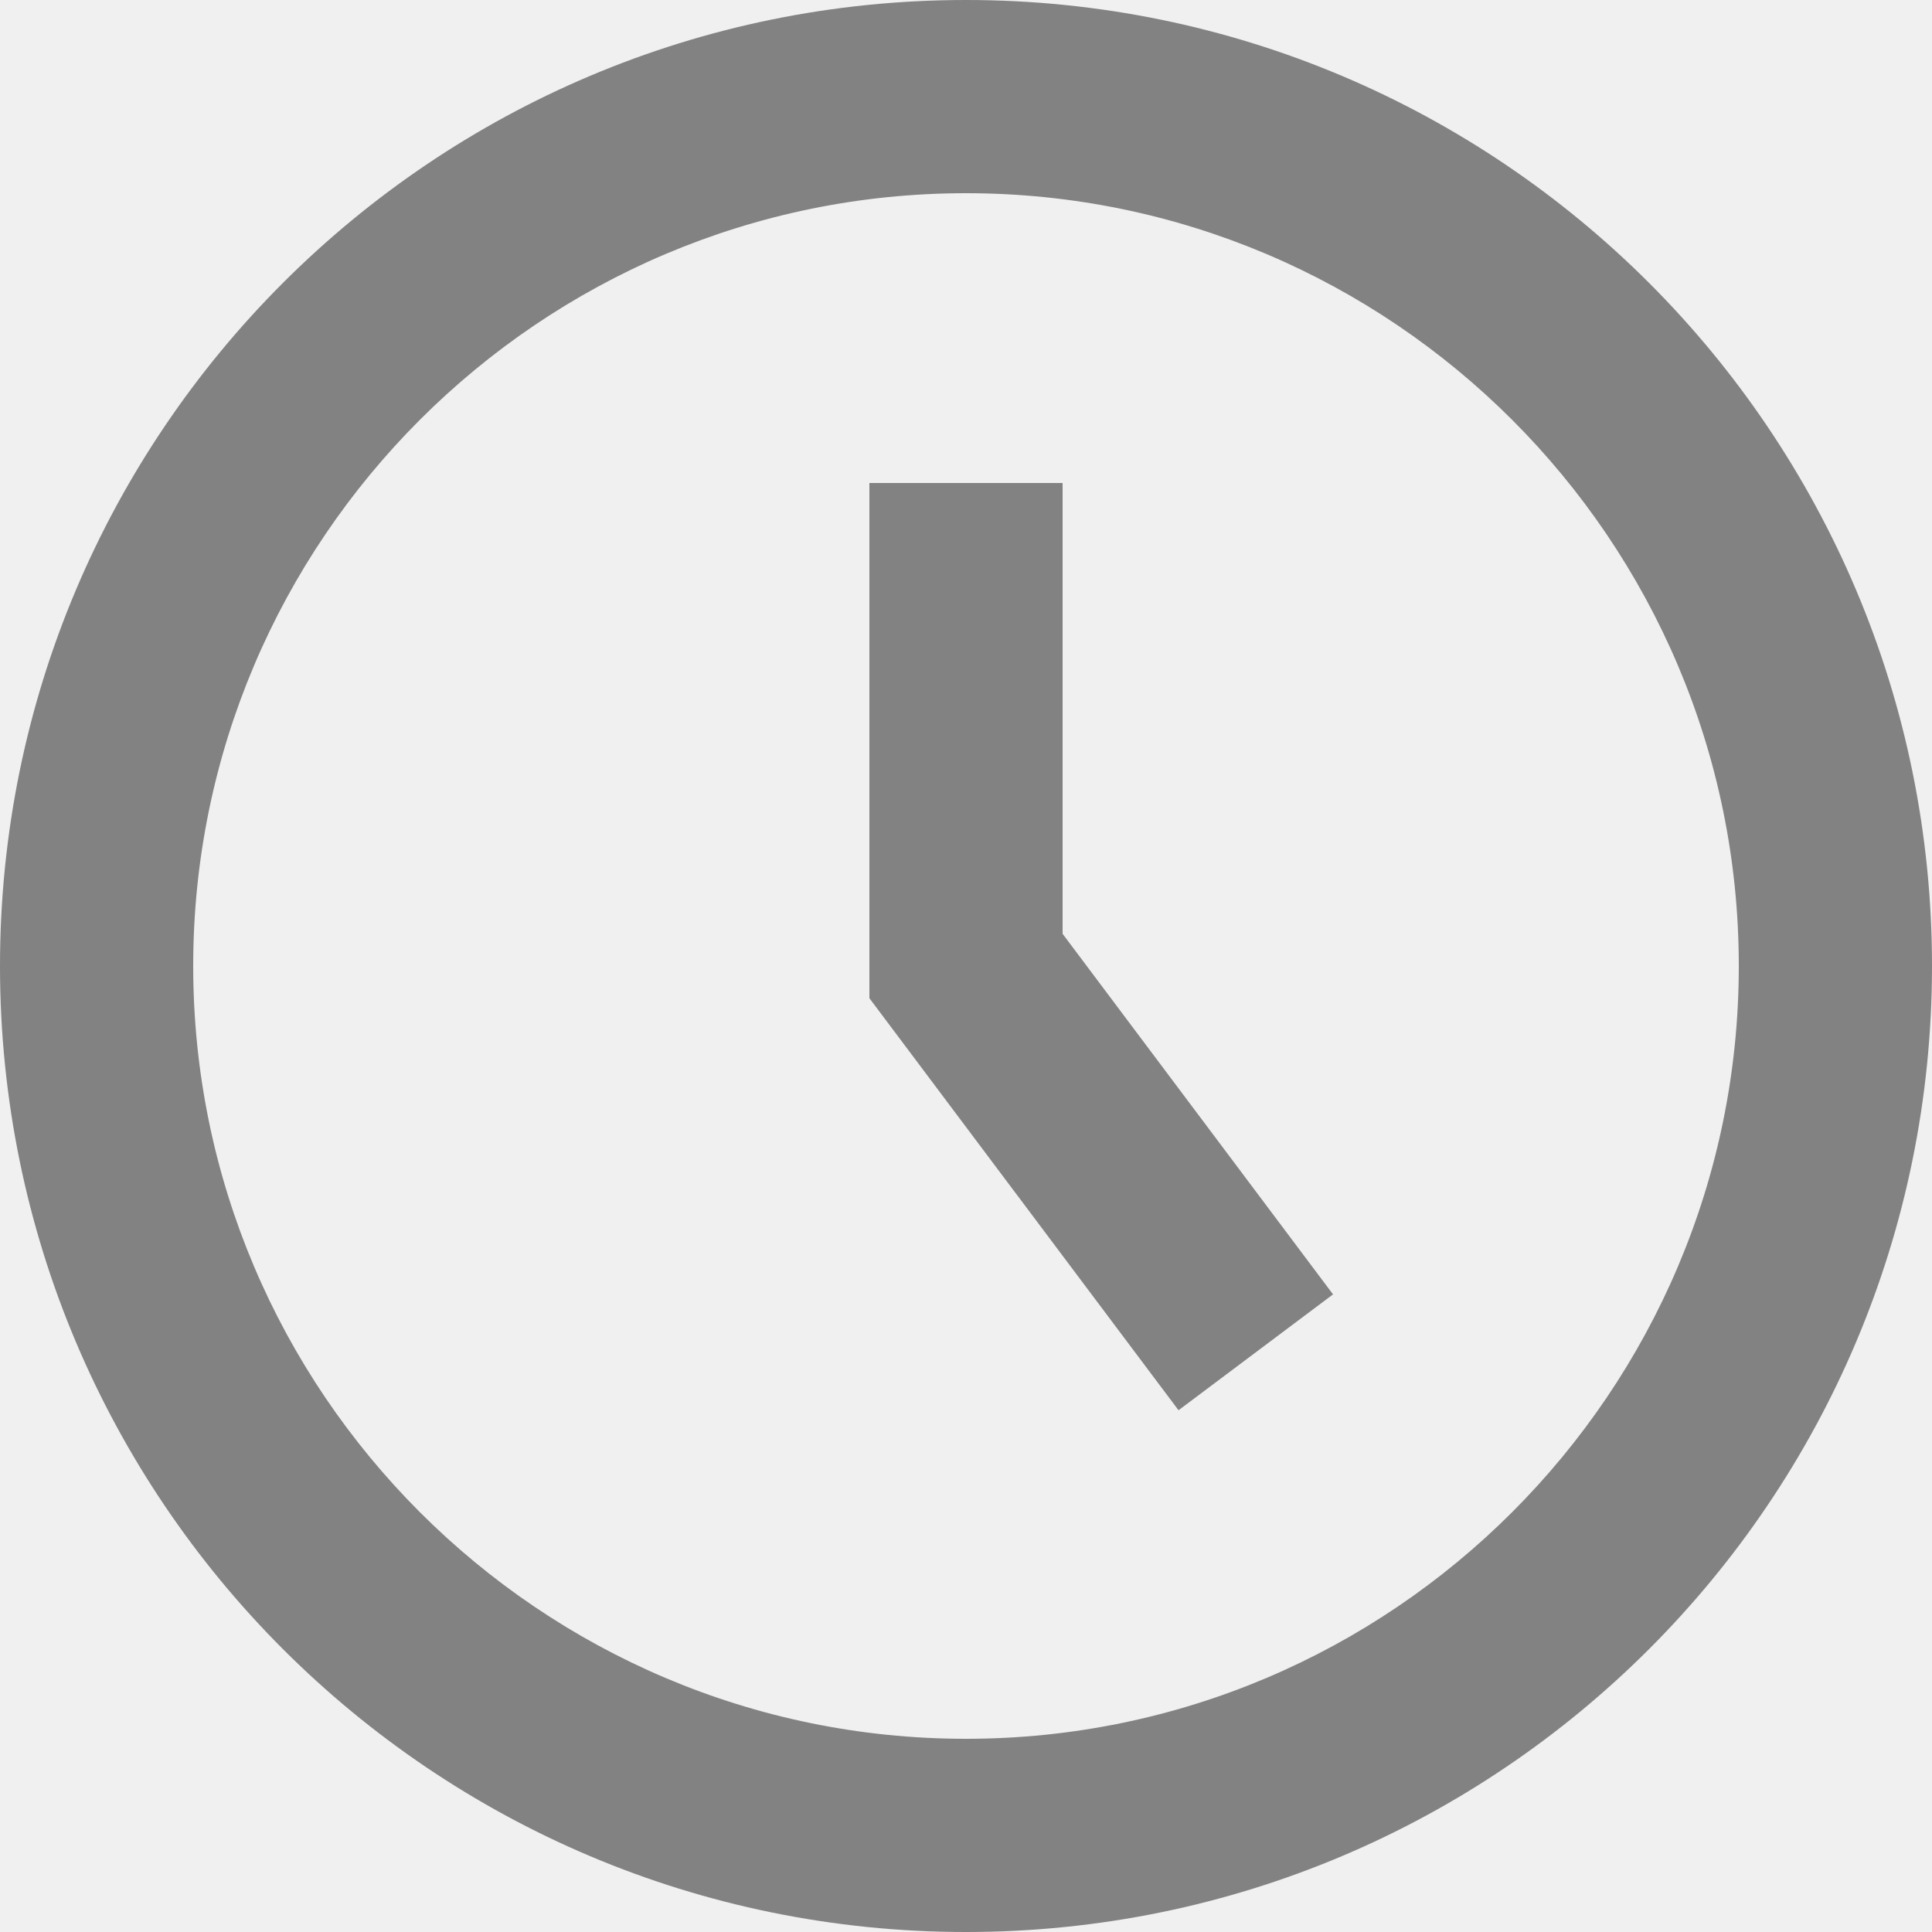
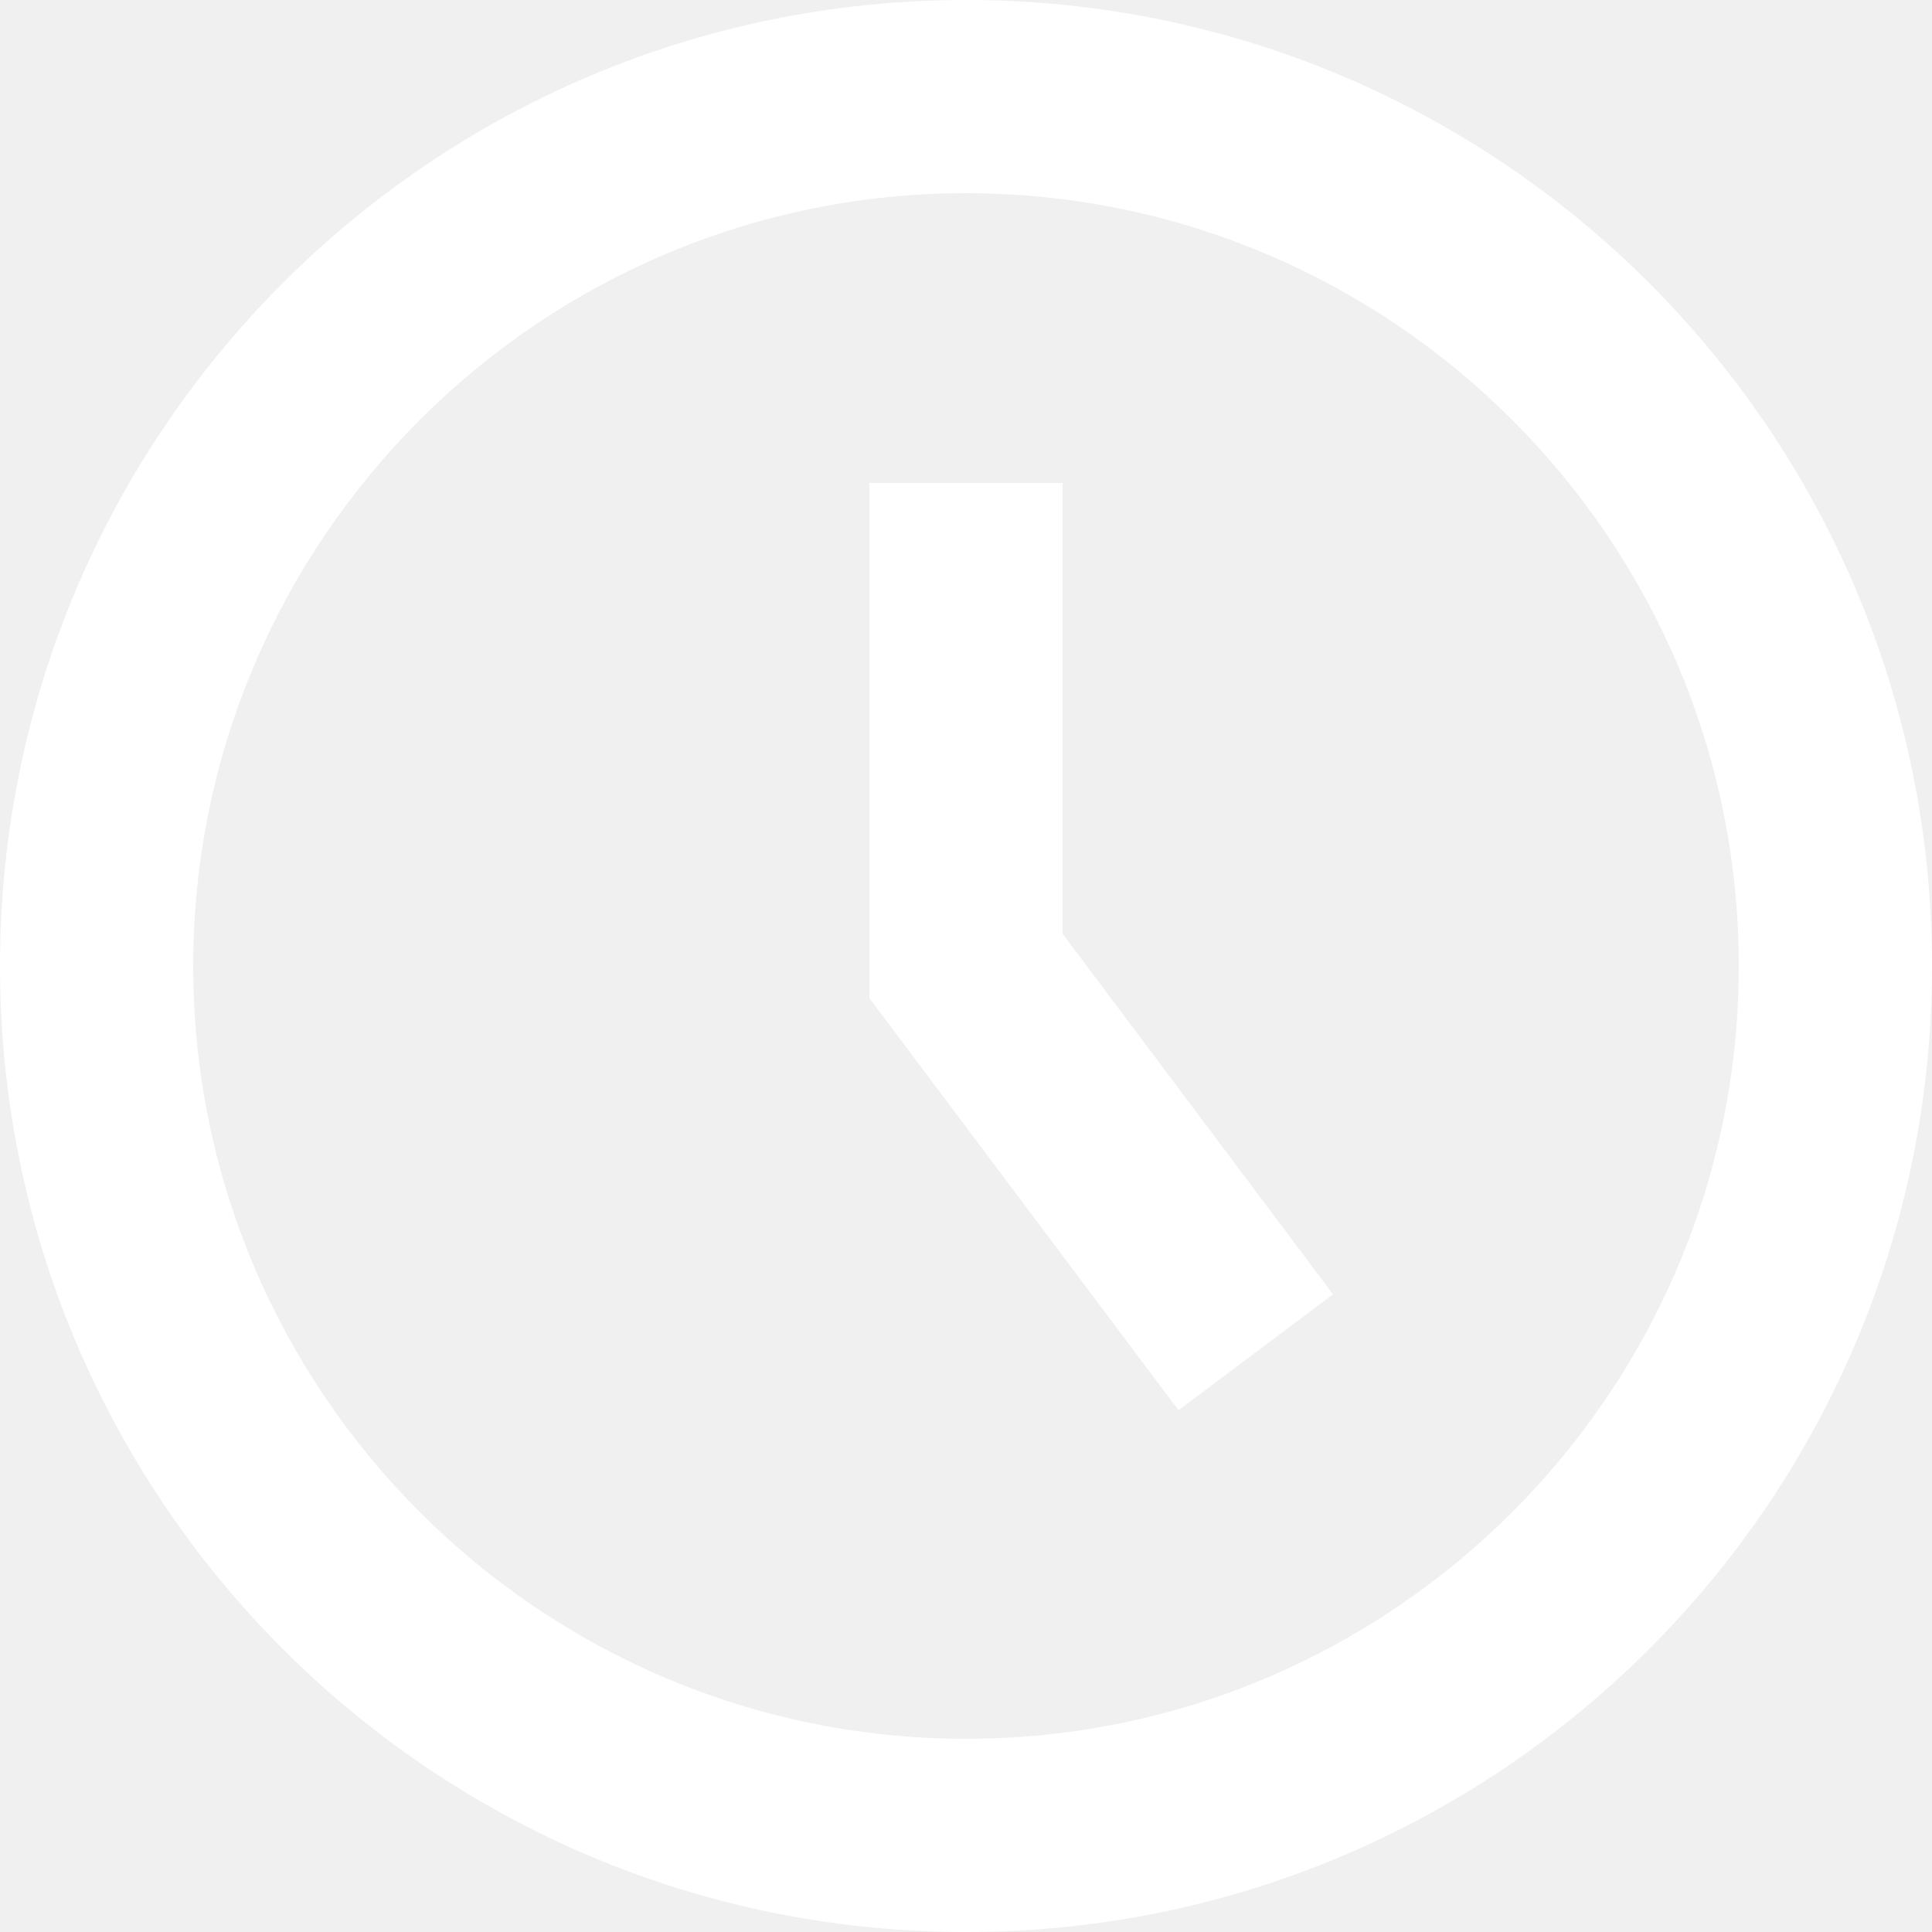
<svg xmlns="http://www.w3.org/2000/svg" width="18" height="18" viewBox="0 0 18 18" fill="none">
-   <path d="M9 1.8C12.969 1.8 16.2 5.031 16.2 9C16.2 12.969 12.969 16.2 9 16.2C5.031 16.2 1.8 12.969 1.8 9C1.8 5.031 5.031 1.8 9 1.8ZM9 0C4.029 0 0 4.029 0 9C0 13.971 4.029 18 9 18C13.971 18 18 13.971 18 9C18 4.029 13.971 0 9 0ZM12.42 12.06L9.9 8.7V4.5H8.1V9.3L10.98 13.139L12.42 12.059V12.06Z" fill="#828282" />
+   <path d="M9 1.8C12.969 1.8 16.2 5.031 16.2 9C16.2 12.969 12.969 16.2 9 16.2C5.031 16.2 1.8 12.969 1.8 9C1.8 5.031 5.031 1.8 9 1.8ZM9 0C4.029 0 0 4.029 0 9C0 13.971 4.029 18 9 18C13.971 18 18 13.971 18 9C18 4.029 13.971 0 9 0ZM12.42 12.06L9.9 8.7V4.5H8.1V9.3L10.98 13.139L12.42 12.059V12.06Z" fill="white" />
</svg>
